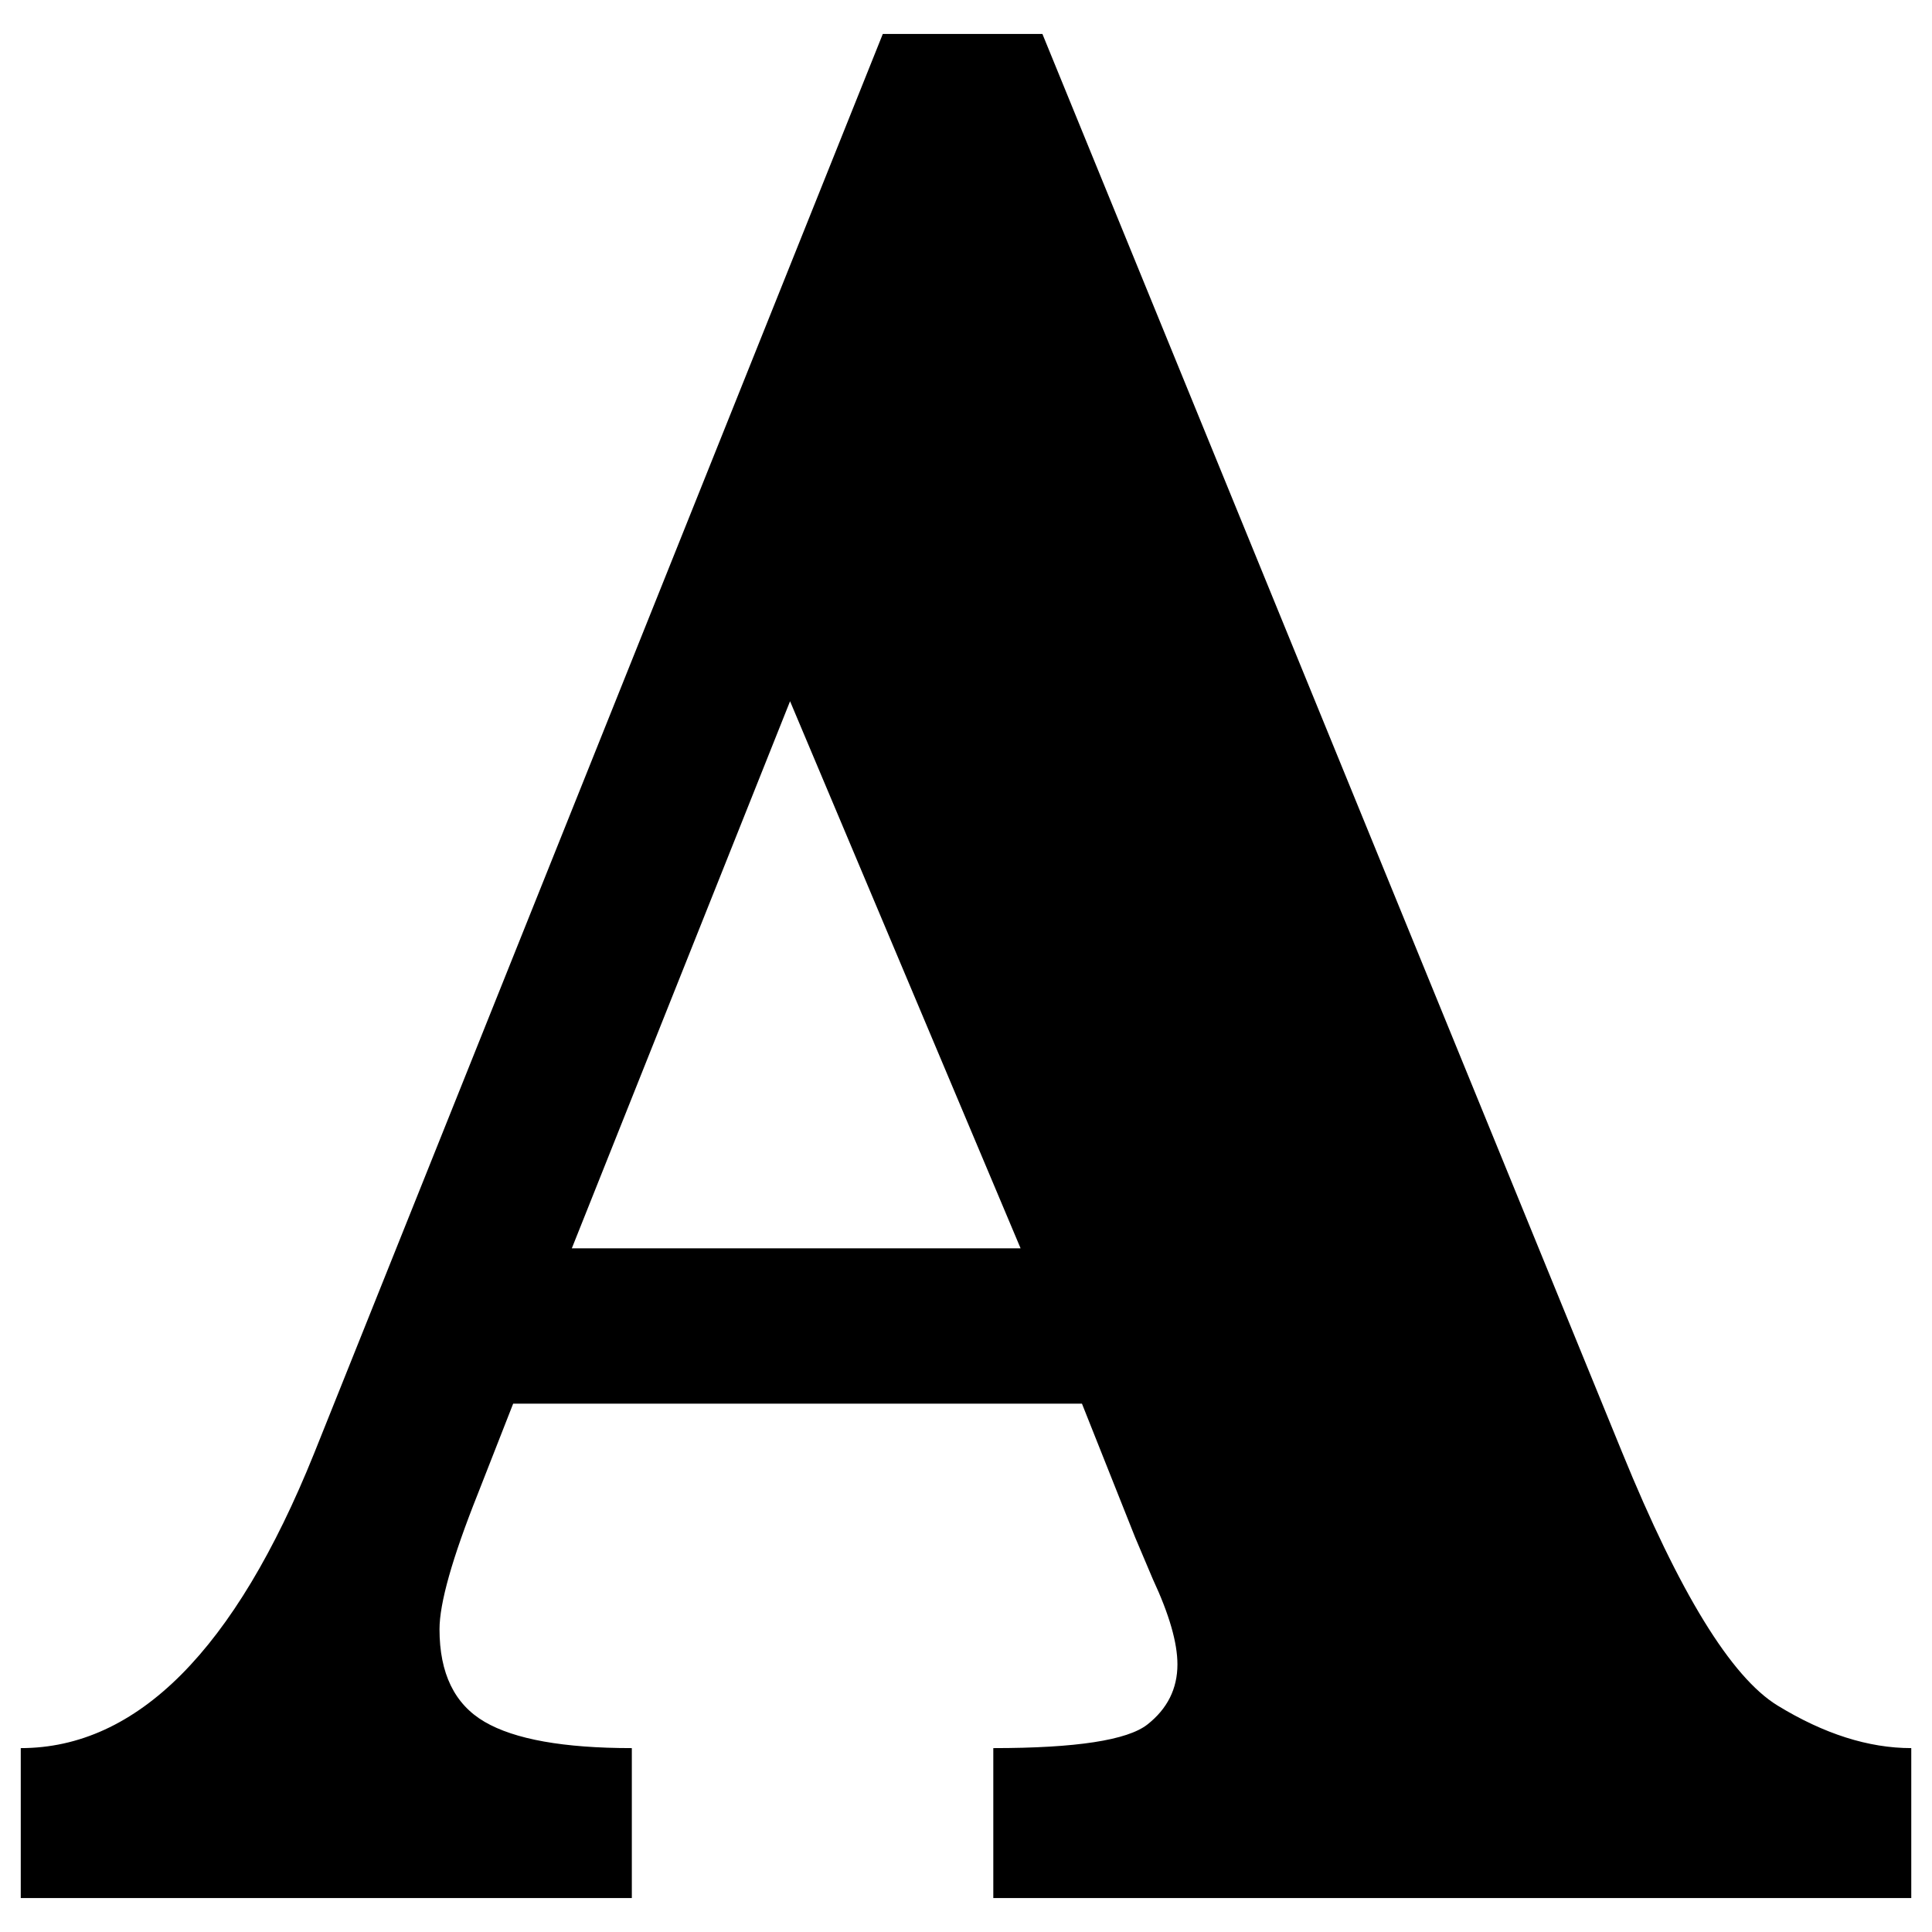
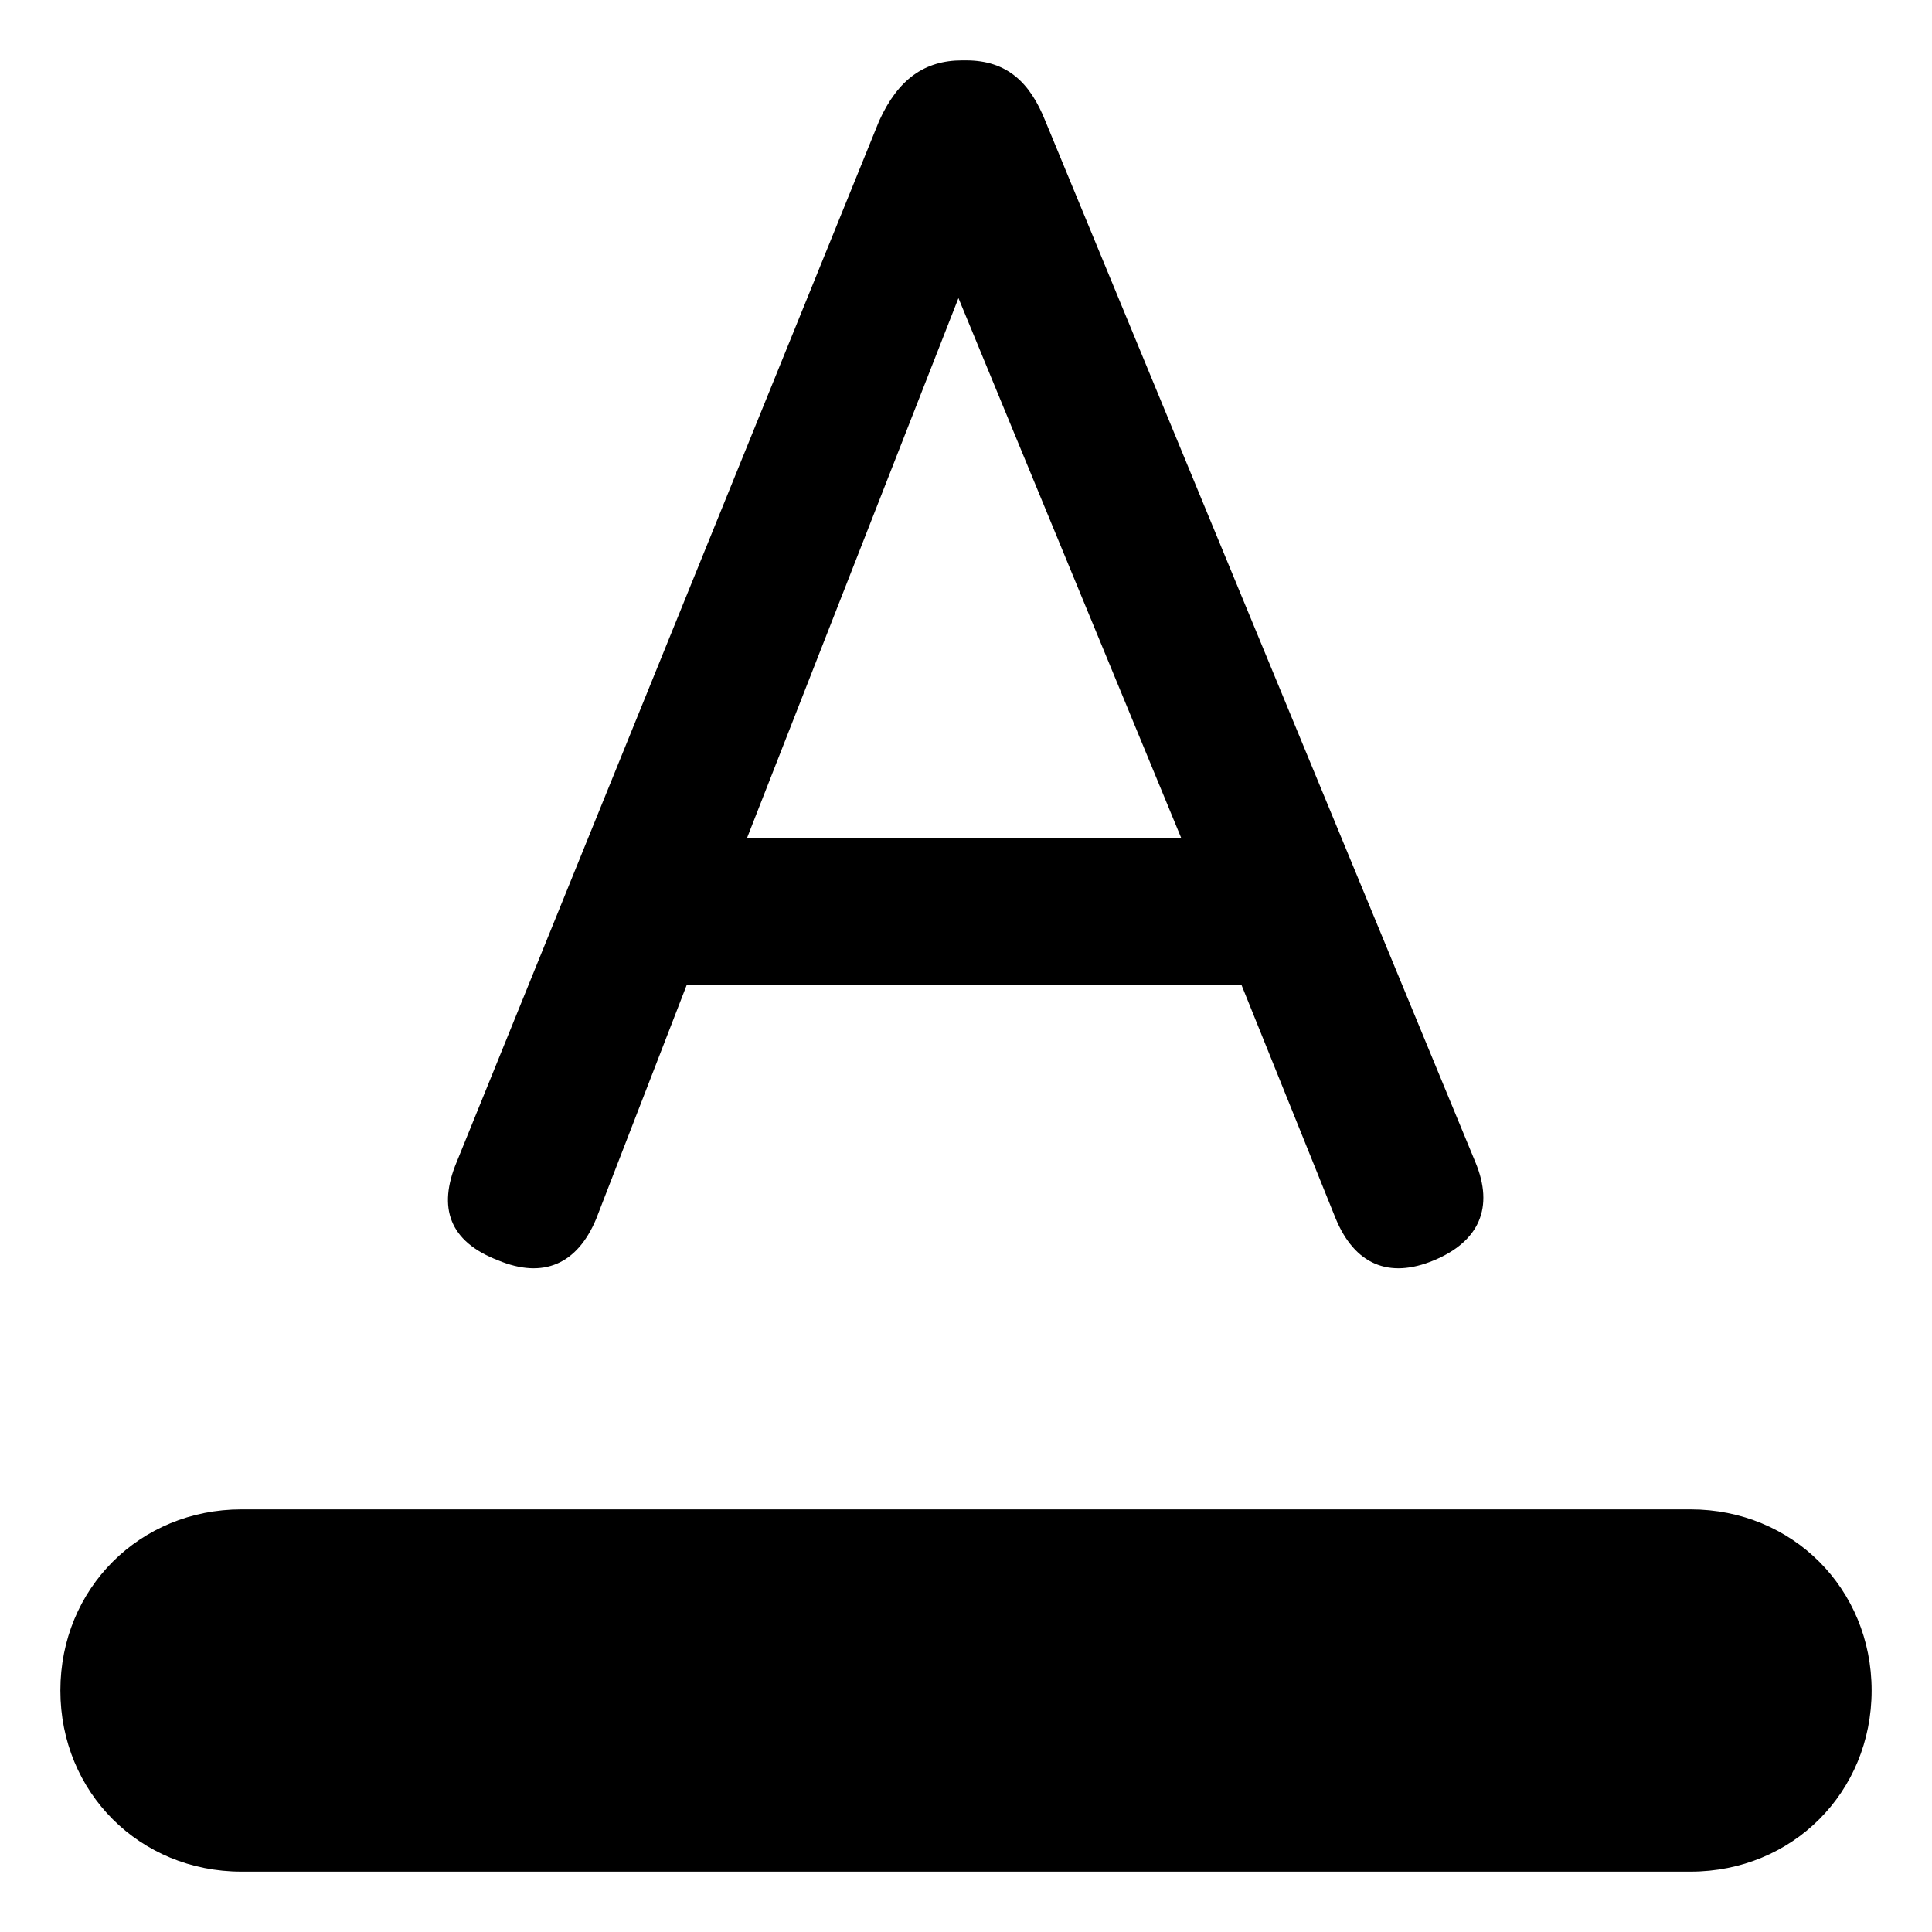
- <svg xmlns="http://www.w3.org/2000/svg" preserveAspectRatio="xMidYMid" width="1024" height="1024" viewBox="0 0 1024 1024">
-   <defs>
-     <style>
-       .cls-1 {
-         fill: #000;
-         fill-rule: evenodd;
-       }
-     </style>
-   </defs>
-   <path d="M573.459,743.967 L601.655,814.844 L611.052,837.039 C619.730,855.657 624.065,870.689 624.065,882.145 C624.065,895.035 618.759,905.661 608.164,914.005 C597.553,922.362 570.318,926.535 526.469,926.535 L526.469,1006.008 L1013.015,1006.008 L1013.015,926.535 C990.358,926.535 966.749,919.016 942.164,903.983 C917.585,888.947 890.112,844.201 859.751,769.742 L552.495,17.984 L467.908,17.984 L166.437,770.455 C124.505,874.518 72.691,926.535 11.003,926.535 L11.003,1006.008 L334.884,1006.008 L334.884,926.535 C298.738,926.535 272.712,921.880 256.806,912.575 C240.900,903.266 232.949,886.921 232.949,863.532 C232.949,849.694 239.691,825.830 253.189,791.937 L271.988,743.967 L573.459,743.967 ZM418.748,371.669 L540.929,661.633 L303.077,661.633 L418.748,371.669 Z" class="cls-1" />
+ <svg xmlns="http://www.w3.org/2000/svg" viewBox="0 0 512 512">
+   <path d="M132 334c-13-5-16-14-11-26L233 32c5-11 12-16 22-16h1c11 0 17 6 21 16l114 276c5 12 1 21-11 26s-21 1-26-11l-25-62H182l-24 62c-5 12-14 16-26 11zm66-112h115L254 79l-56 143z" />
+   <path class="ico-color" d="M496 448c0-27-21-48-48-48H64c-27 0-48 21-48 48s21 48 48 48h384c27 0 48-21 48-48z" />
</svg>
